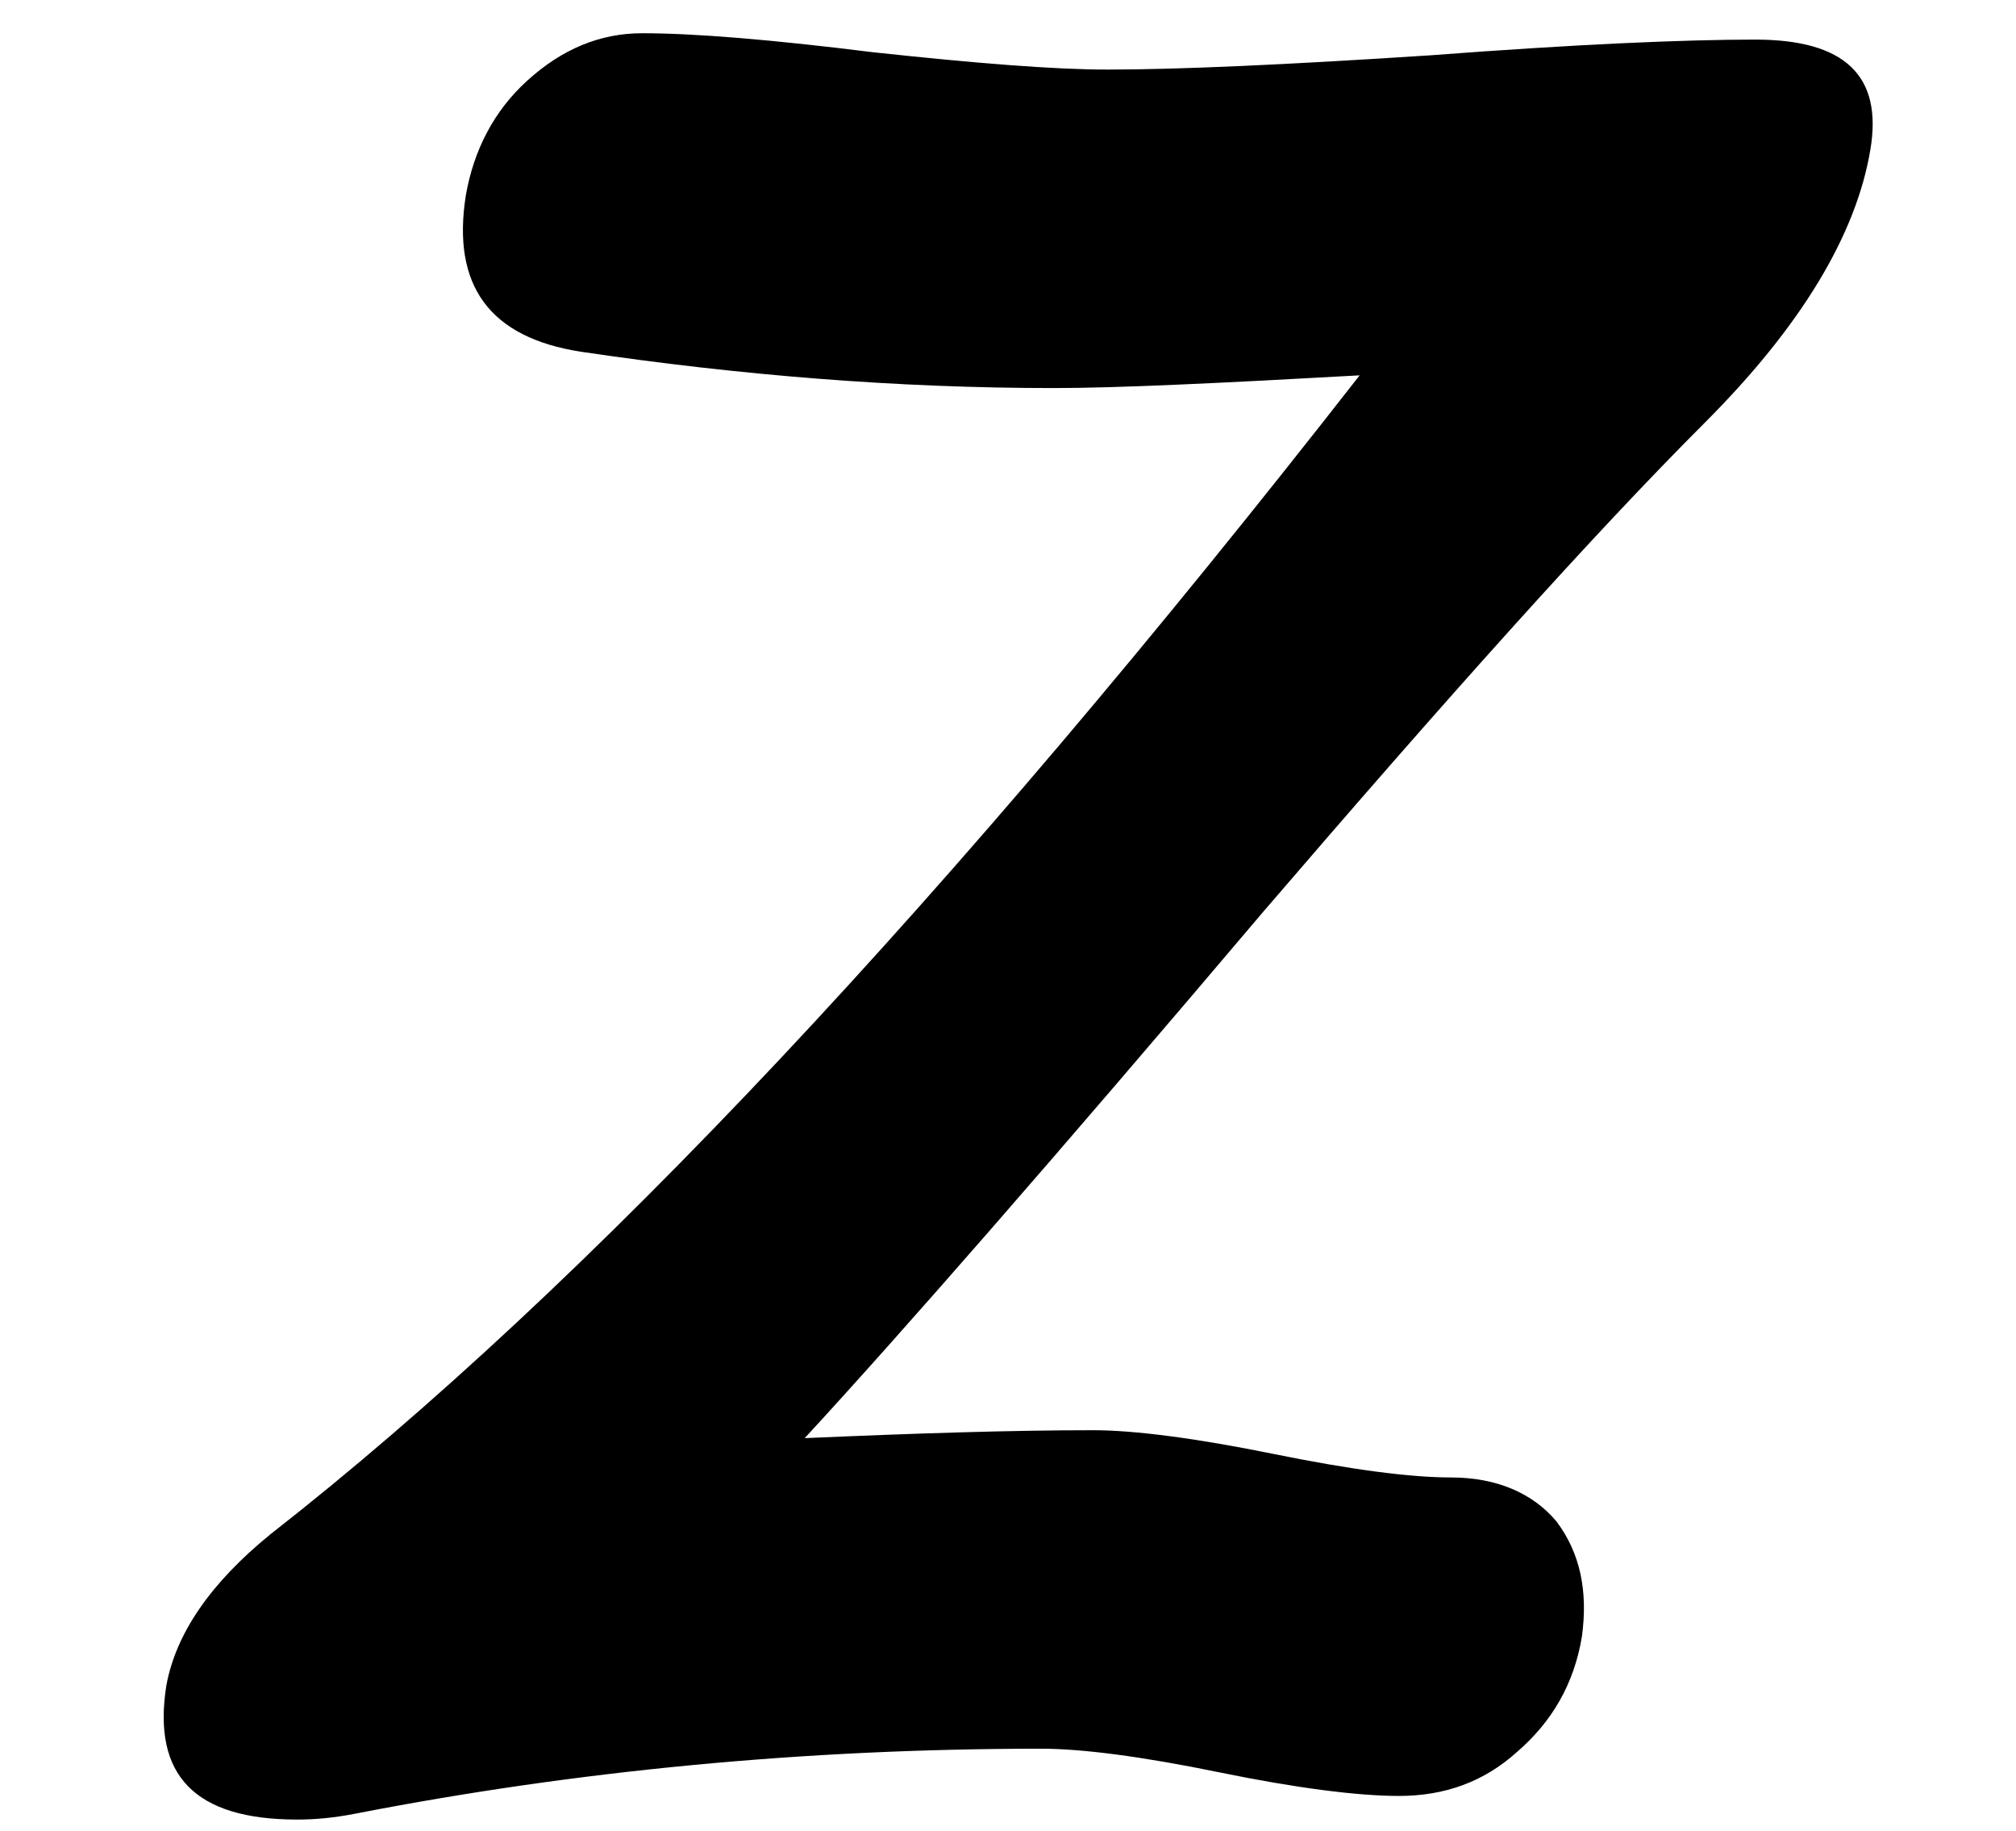
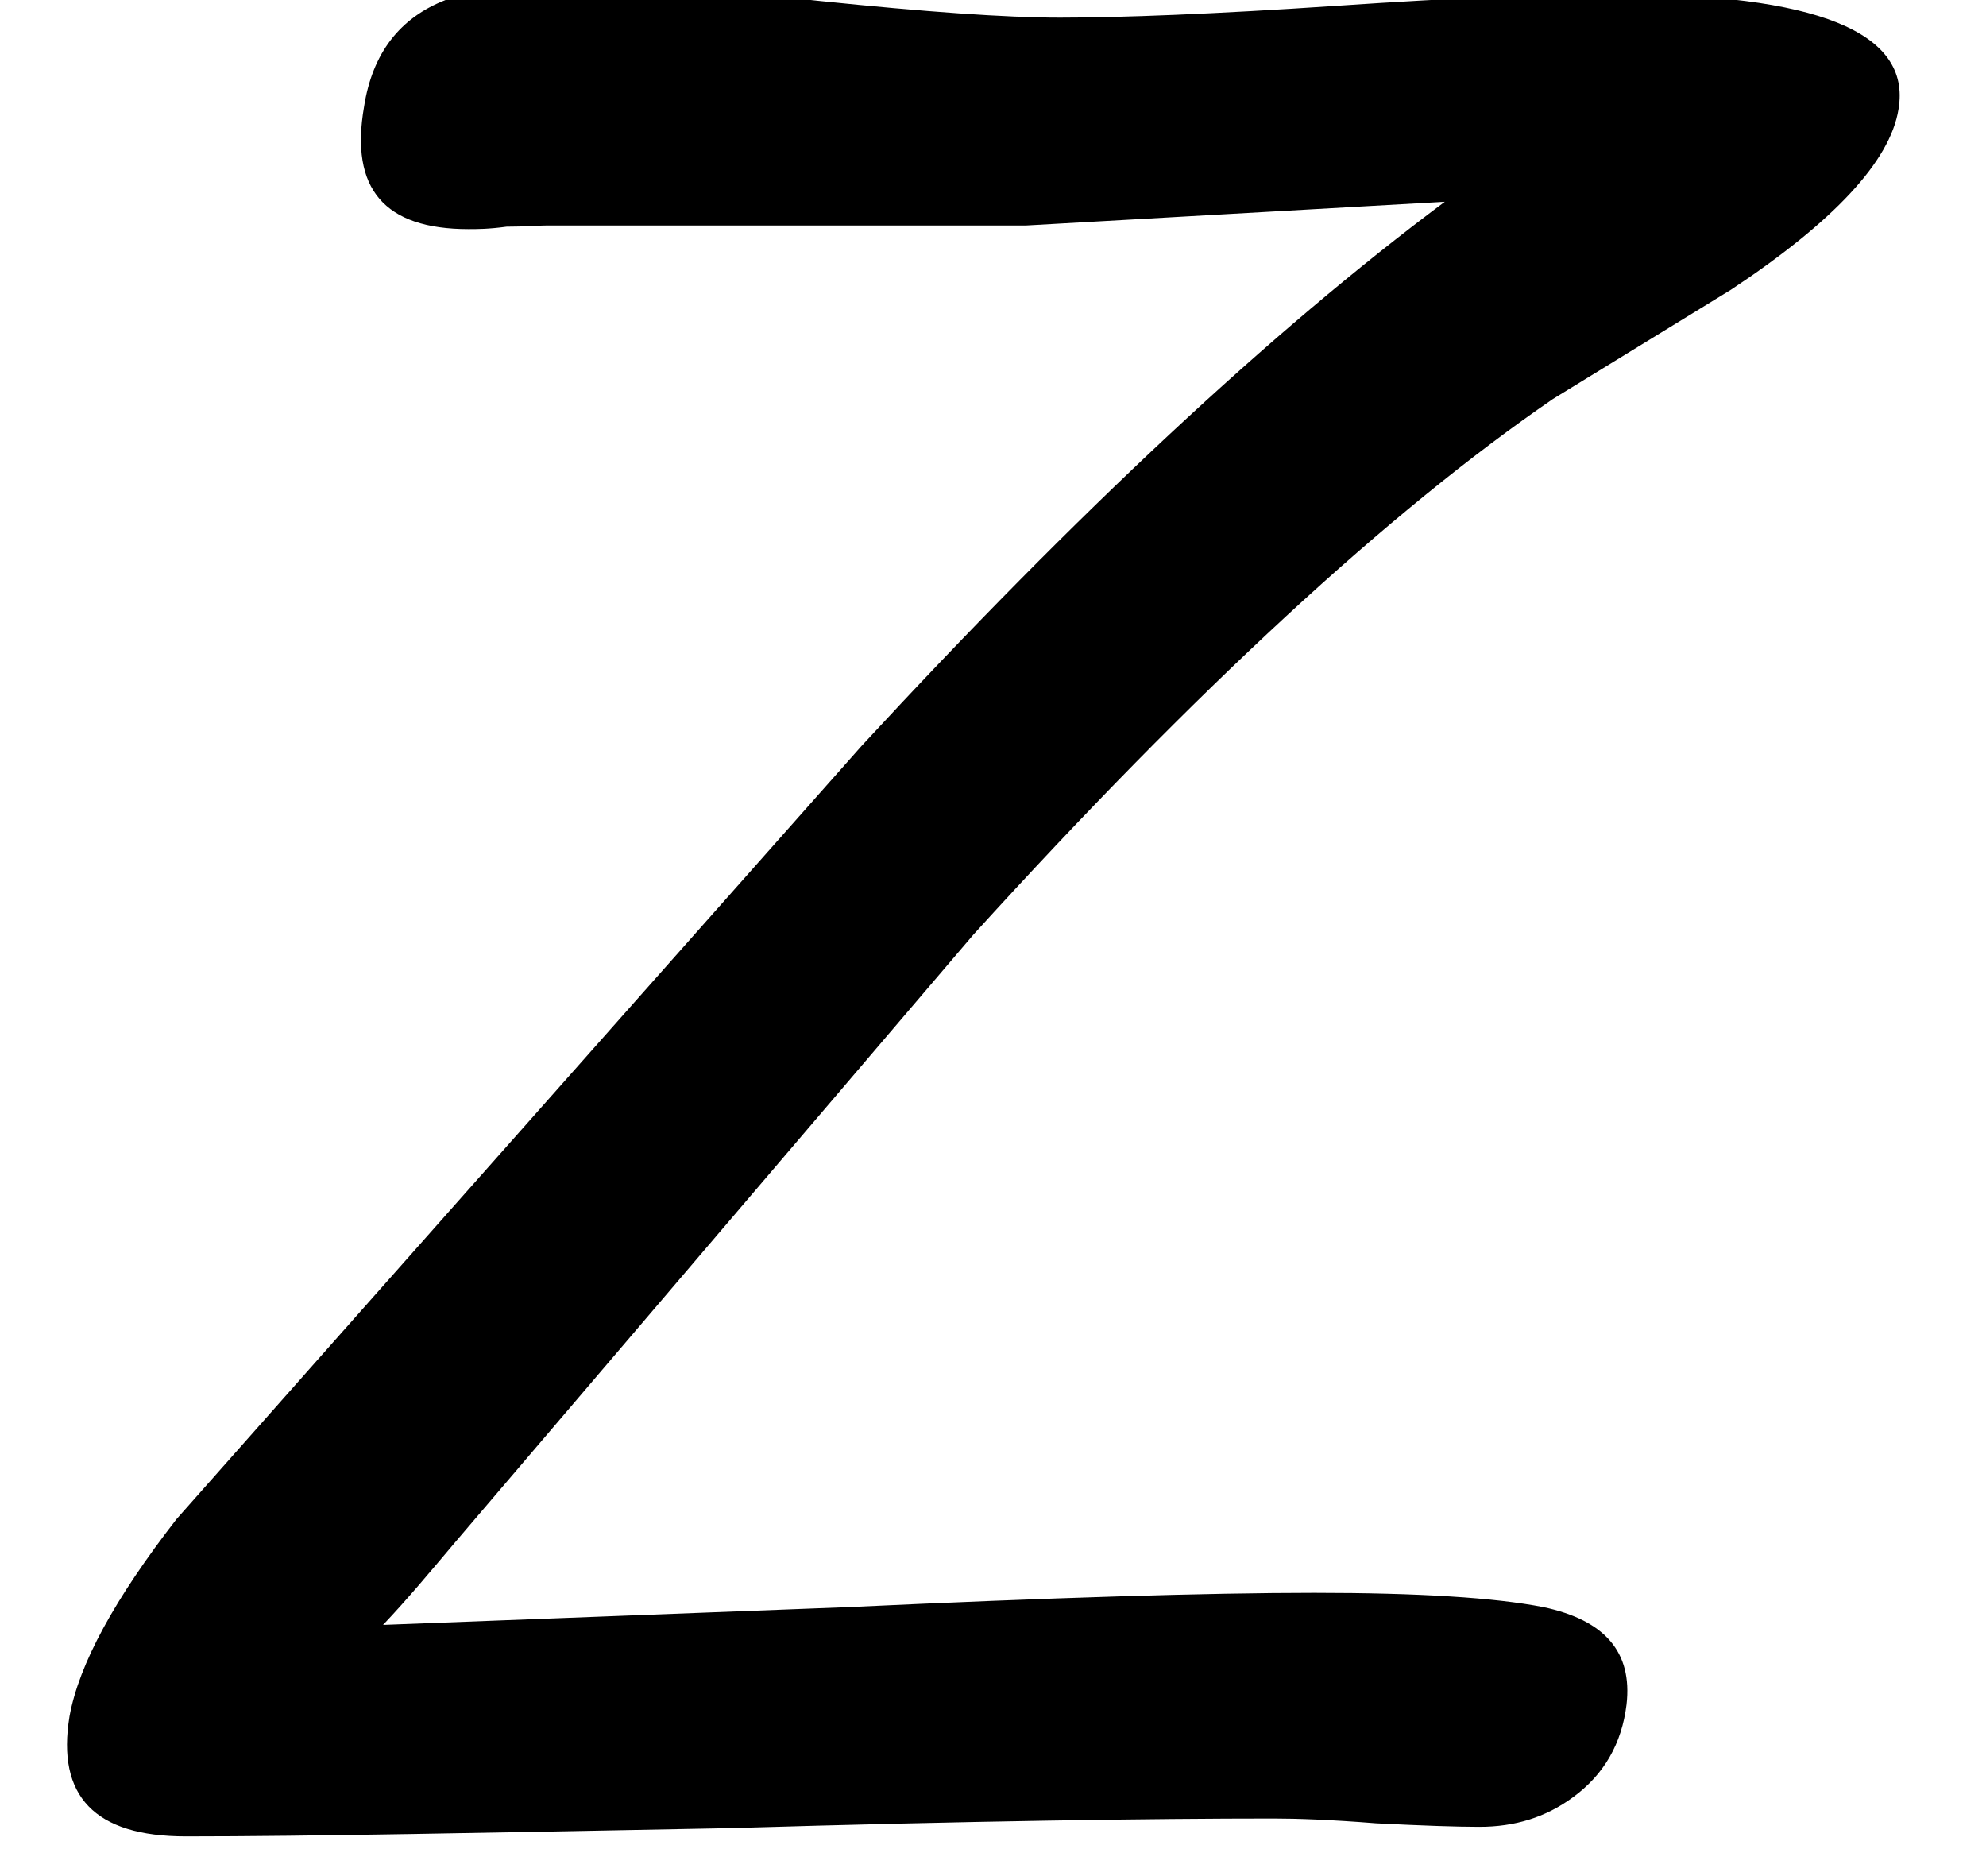
- <svg xmlns="http://www.w3.org/2000/svg" xmlns:xlink="http://www.w3.org/1999/xlink" height="15.881pt" version="1.1" viewBox="0 0 17.492 15.881" width="17.492pt">
+ <svg xmlns="http://www.w3.org/2000/svg" xmlns:xlink="http://www.w3.org/1999/xlink" height="21.595pt" version="1.1" viewBox="0 0 22.87 21.595" width="22.87pt">
  <defs>
-     <path d="M13.351 -9.828C14.092 -10.569 14.517 -11.274 14.627 -11.93C14.724 -12.501 14.432 -12.78 13.74 -12.78C13.193 -12.78 12.355 -12.744 11.237 -12.659C10.12 -12.586 9.294 -12.549 8.747 -12.549C8.334 -12.549 7.726 -12.598 6.937 -12.683C6.159 -12.78 5.564 -12.829 5.163 -12.829C4.835 -12.829 4.544 -12.707 4.276 -12.464C4.021 -12.233 3.863 -11.93 3.802 -11.578C3.693 -10.885 3.985 -10.484 4.689 -10.375C5.916 -10.193 7.131 -10.095 8.334 -10.095C8.82 -10.095 9.597 -10.132 10.691 -10.193C7.532 -6.147 4.738 -3.171 2.296 -1.263C1.834 -0.887 1.567 -0.498 1.494 -0.097C1.385 0.595 1.713 0.935 2.503 0.935C2.636 0.935 2.782 0.923 2.964 0.887C4.653 0.559 6.414 0.389 8.237 0.389C8.553 0.389 9.014 0.449 9.609 0.571S10.678 0.753 10.994 0.753C11.347 0.753 11.65 0.644 11.905 0.413C12.173 0.182 12.343 -0.109 12.404 -0.474C12.452 -0.826 12.391 -1.118 12.209 -1.361C12.027 -1.579 11.748 -1.701 11.395 -1.701C11.079 -1.701 10.618 -1.762 10.023 -1.883S8.953 -2.065 8.638 -2.065C8.006 -2.065 7.265 -2.041 6.414 -2.004C7.143 -2.794 8.334 -4.155 9.95 -6.062C11.359 -7.702 12.489 -8.966 13.351 -9.828Z" id="g2-122" />
+     <path d="M17.919 -15.198C18.964 -15.89 19.547 -16.51 19.632 -17.044C19.765 -17.834 18.794 -18.223 16.716 -18.223C16.084 -18.223 15.137 -18.186 13.886 -18.101C12.622 -18.016 11.675 -17.98 11.055 -17.98C10.496 -17.98 9.67 -18.04 8.601 -18.15C7.496 -18.271 6.682 -18.332 6.123 -18.332C5.503 -18.332 5.054 -18.271 4.774 -18.162C4.301 -17.98 4.021 -17.615 3.936 -17.069C3.79 -16.23 4.143 -15.817 5.005 -15.817C5.09 -15.817 5.212 -15.817 5.394 -15.842C5.576 -15.842 5.71 -15.854 5.795 -15.854H10.703L14.991 -16.097C13.217 -14.773 11.237 -12.926 9.026 -10.533L3.62 -4.434L2.017 -2.624C1.385 -1.81 1.02 -1.142 0.923 -0.607C0.79 0.207 1.178 0.62 2.114 0.62C3.341 0.62 5.2 0.583 7.69 0.535C10.156 0.462 12.015 0.437 13.242 0.437C13.473 0.437 13.825 0.449 14.287 0.486C14.76 0.51 15.113 0.522 15.344 0.522C15.708 0.522 16.024 0.425 16.303 0.219C16.619 -0.012 16.801 -0.328 16.85 -0.729C16.911 -1.263 16.631 -1.591 15.999 -1.725C15.501 -1.822 14.724 -1.871 13.655 -1.871C12.562 -1.871 10.97 -1.822 8.893 -1.725L4.13 -1.543C4.373 -1.798 4.616 -2.09 4.872 -2.393L10.168 -8.601C12.452 -11.116 14.432 -12.938 16.097 -14.08L17.919 -15.198Z" id="g2-90" />
  </defs>
-   <g id="page1" transform="matrix(1.12578 0 0 1.12578 -63.986 -60.4858)">
-     <use x="56.625" xlink:href="#g2-122" y="66.813" />
+   <g id="page1" transform="matrix(1.12578 0 0 1.12578 -63.986 -60.7107)">
+     <use x="56.625" xlink:href="#g2-90" y="72.088" />
  </g>
</svg>
